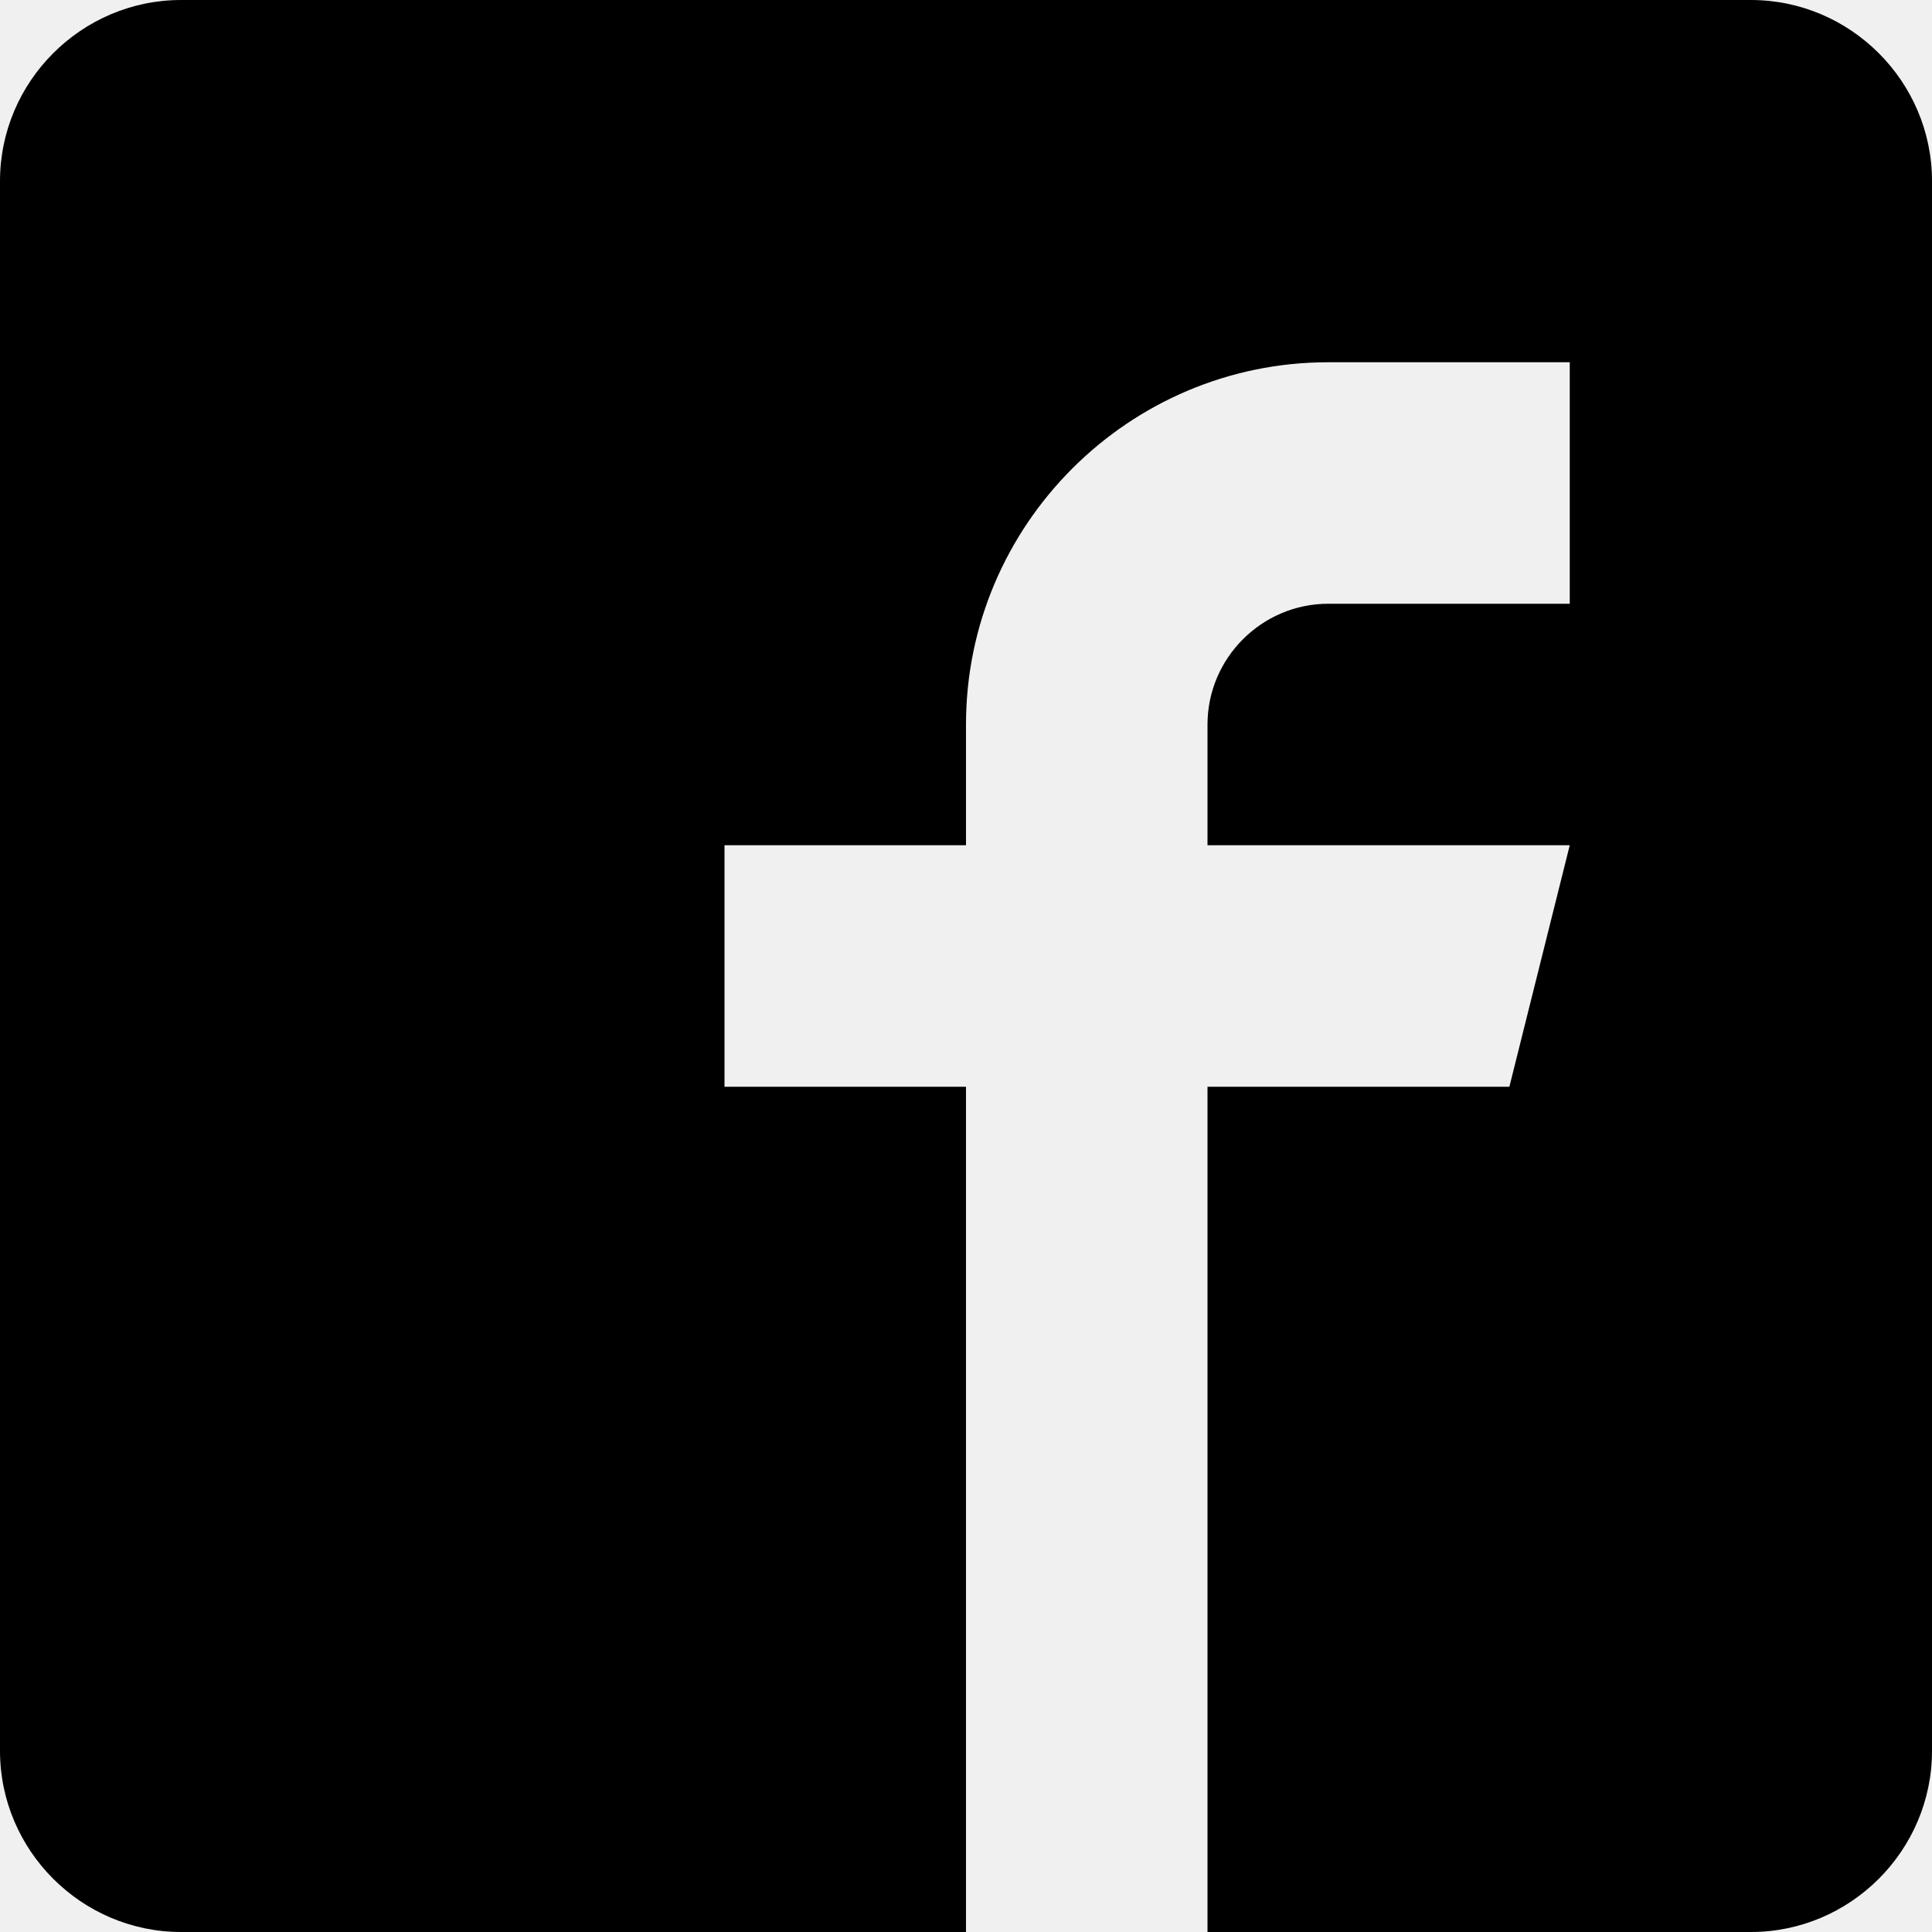
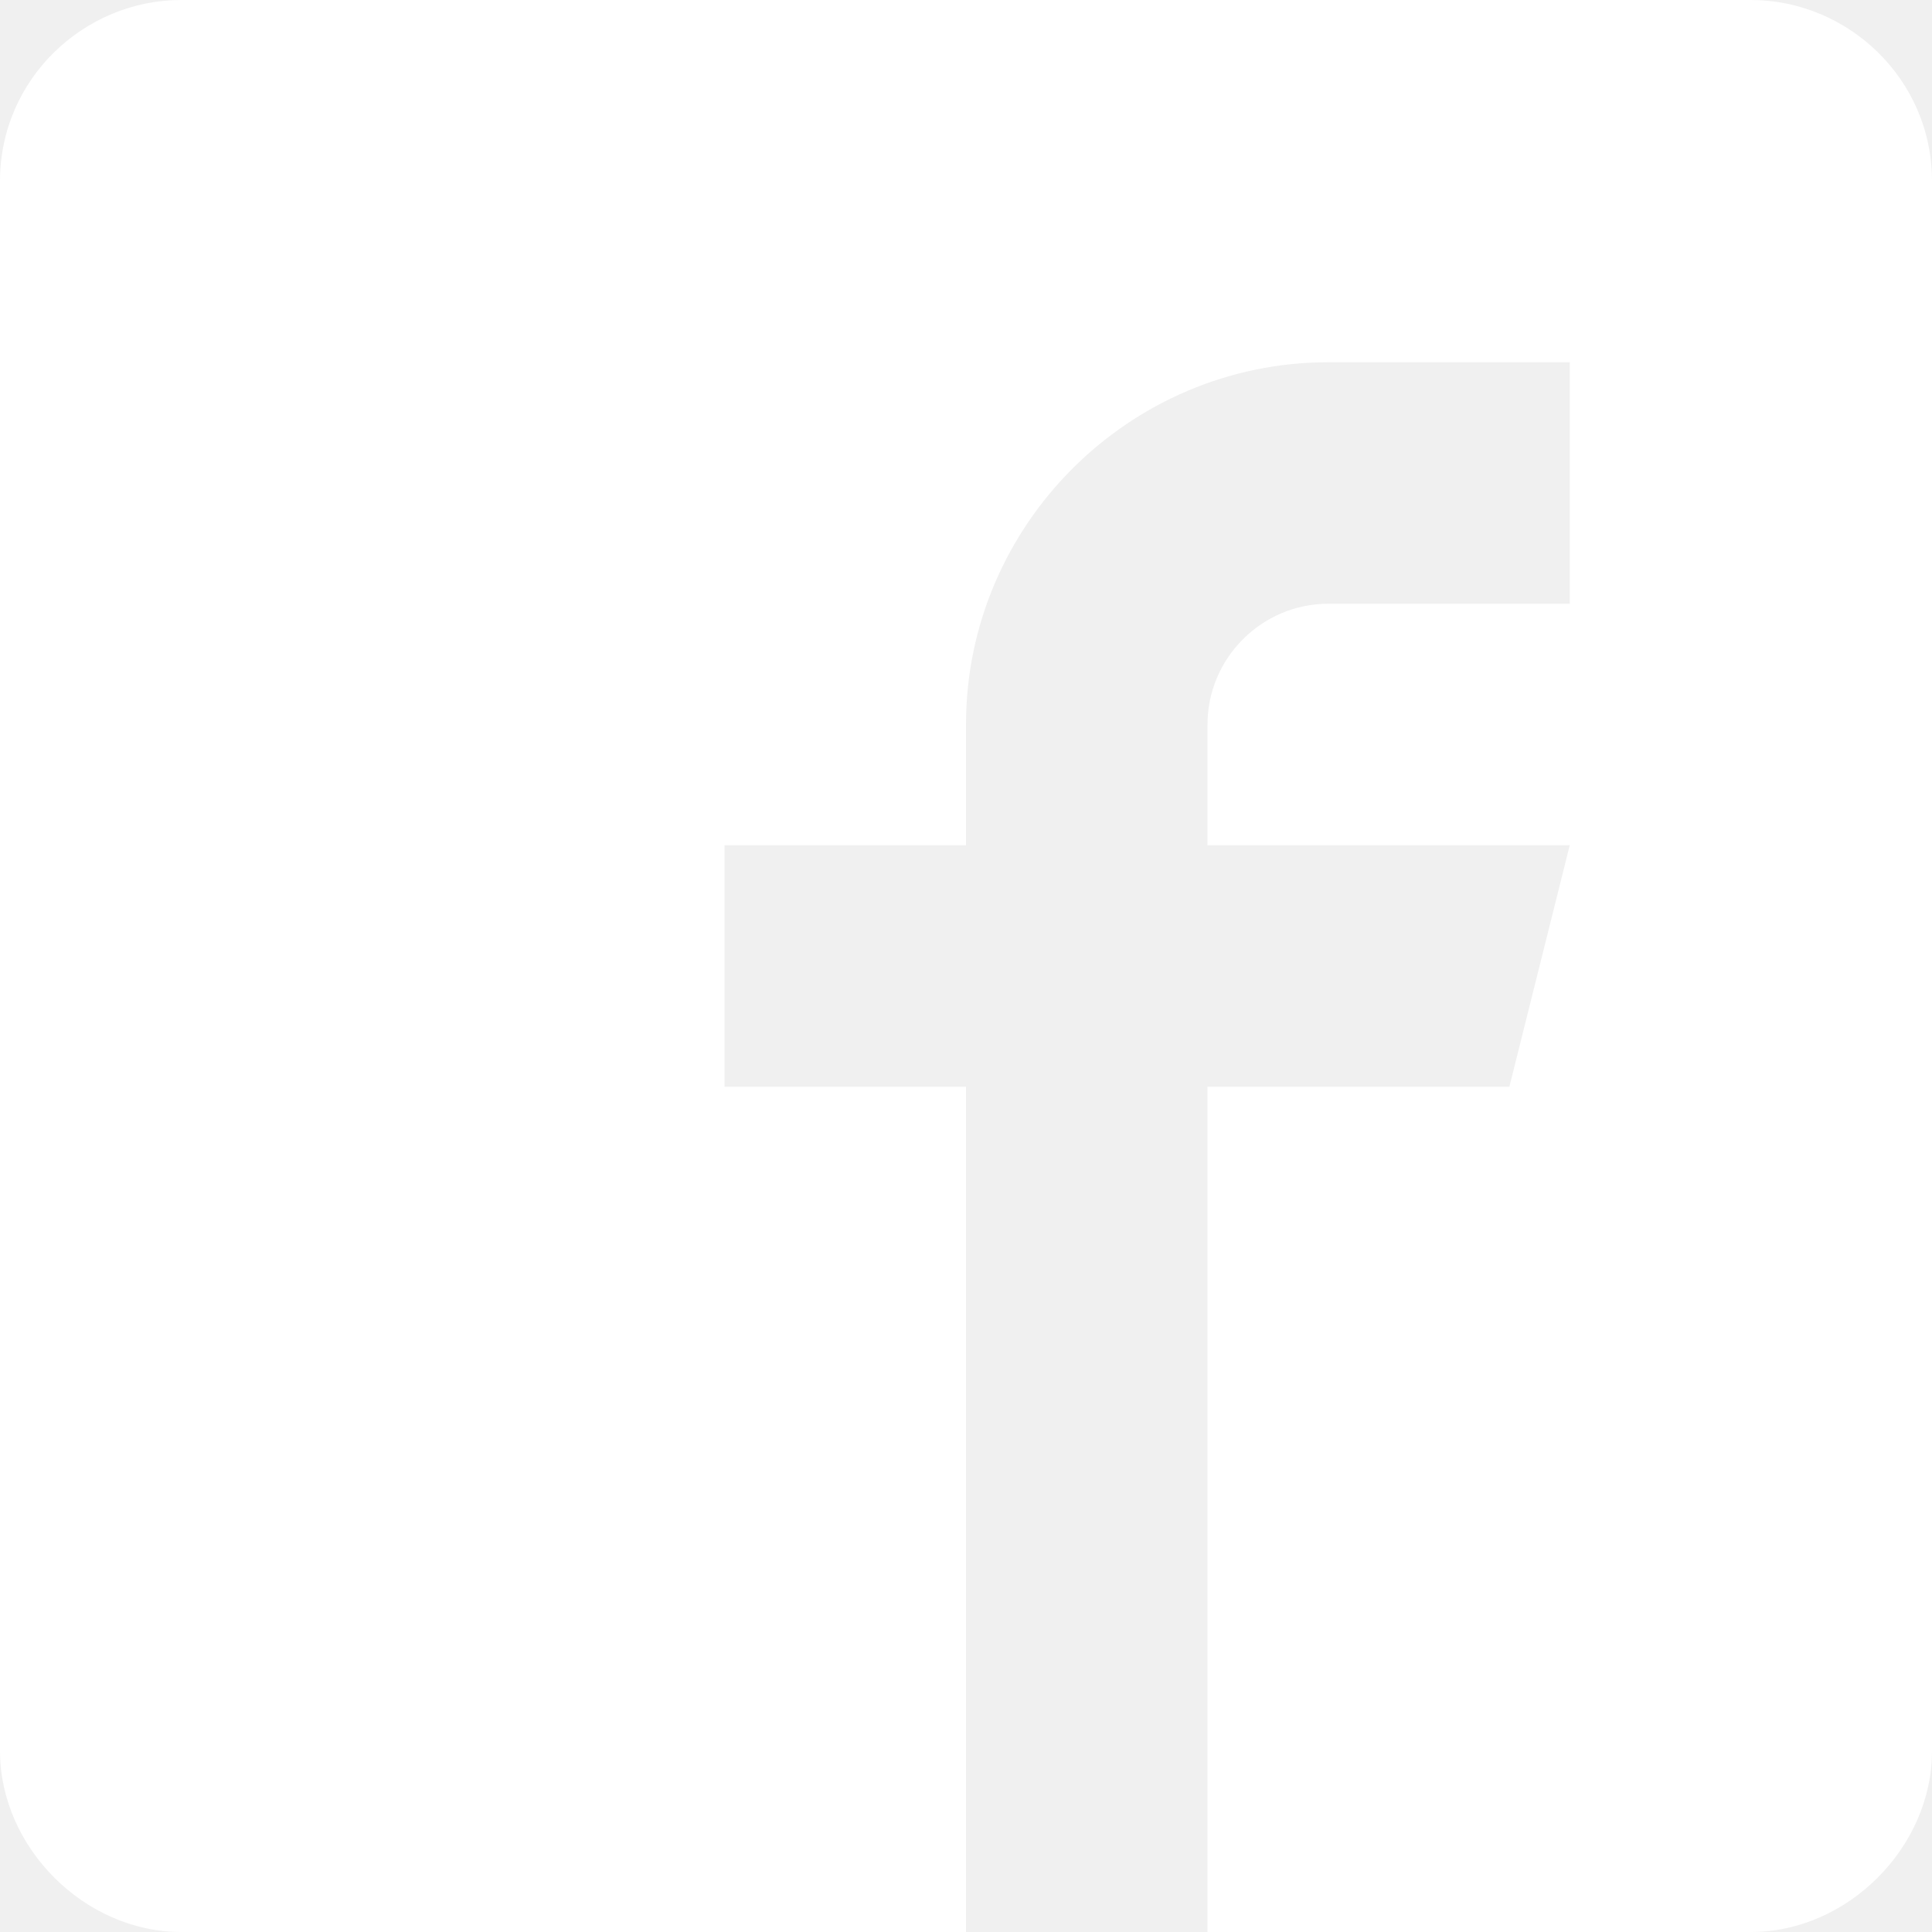
- <svg xmlns="http://www.w3.org/2000/svg" version="1.1" width="32" height="32" viewBox="0 0 32 32">
-   <path d="M29 0h-26c-1.65 0-3 1.35-3 3v26c0 1.65 1.35 3 3 3h13v-14h-4v-4h4v-2c0-3.306 2.694-6 6-6h4v4h-4c-1.1 0-2 0.9-2 2v2h6l-1 4h-5v14h9c1.65 0 3-1.35 3-3v-26c0-1.65-1.35-3-3-3z" />
+ <svg xmlns="http://www.w3.org/2000/svg" version="1.1" id="Layer_1" x="0px" y="0px" viewBox="0 0 32 32" style="enable-background:new 0 0 32 32;" xml:space="preserve">
+   <style type="text/css">
+ 	.st0{fill:#FFFFFF;}
+ </style>
+   <path class="st0" d="M29,0H3C1.4,0,0,1.3,0,3v26c0,1.6,1.4,3,3,3h13V18h-4v-4h4v-2c0-3.3,2.7-6,6-6h4v4h-4c-1.1,0-2,0.9-2,2v2h6  l-1,4h-5v14h9c1.6,0,3-1.4,3-3V3C32,1.3,30.6,0,29,0z" />
</svg>
